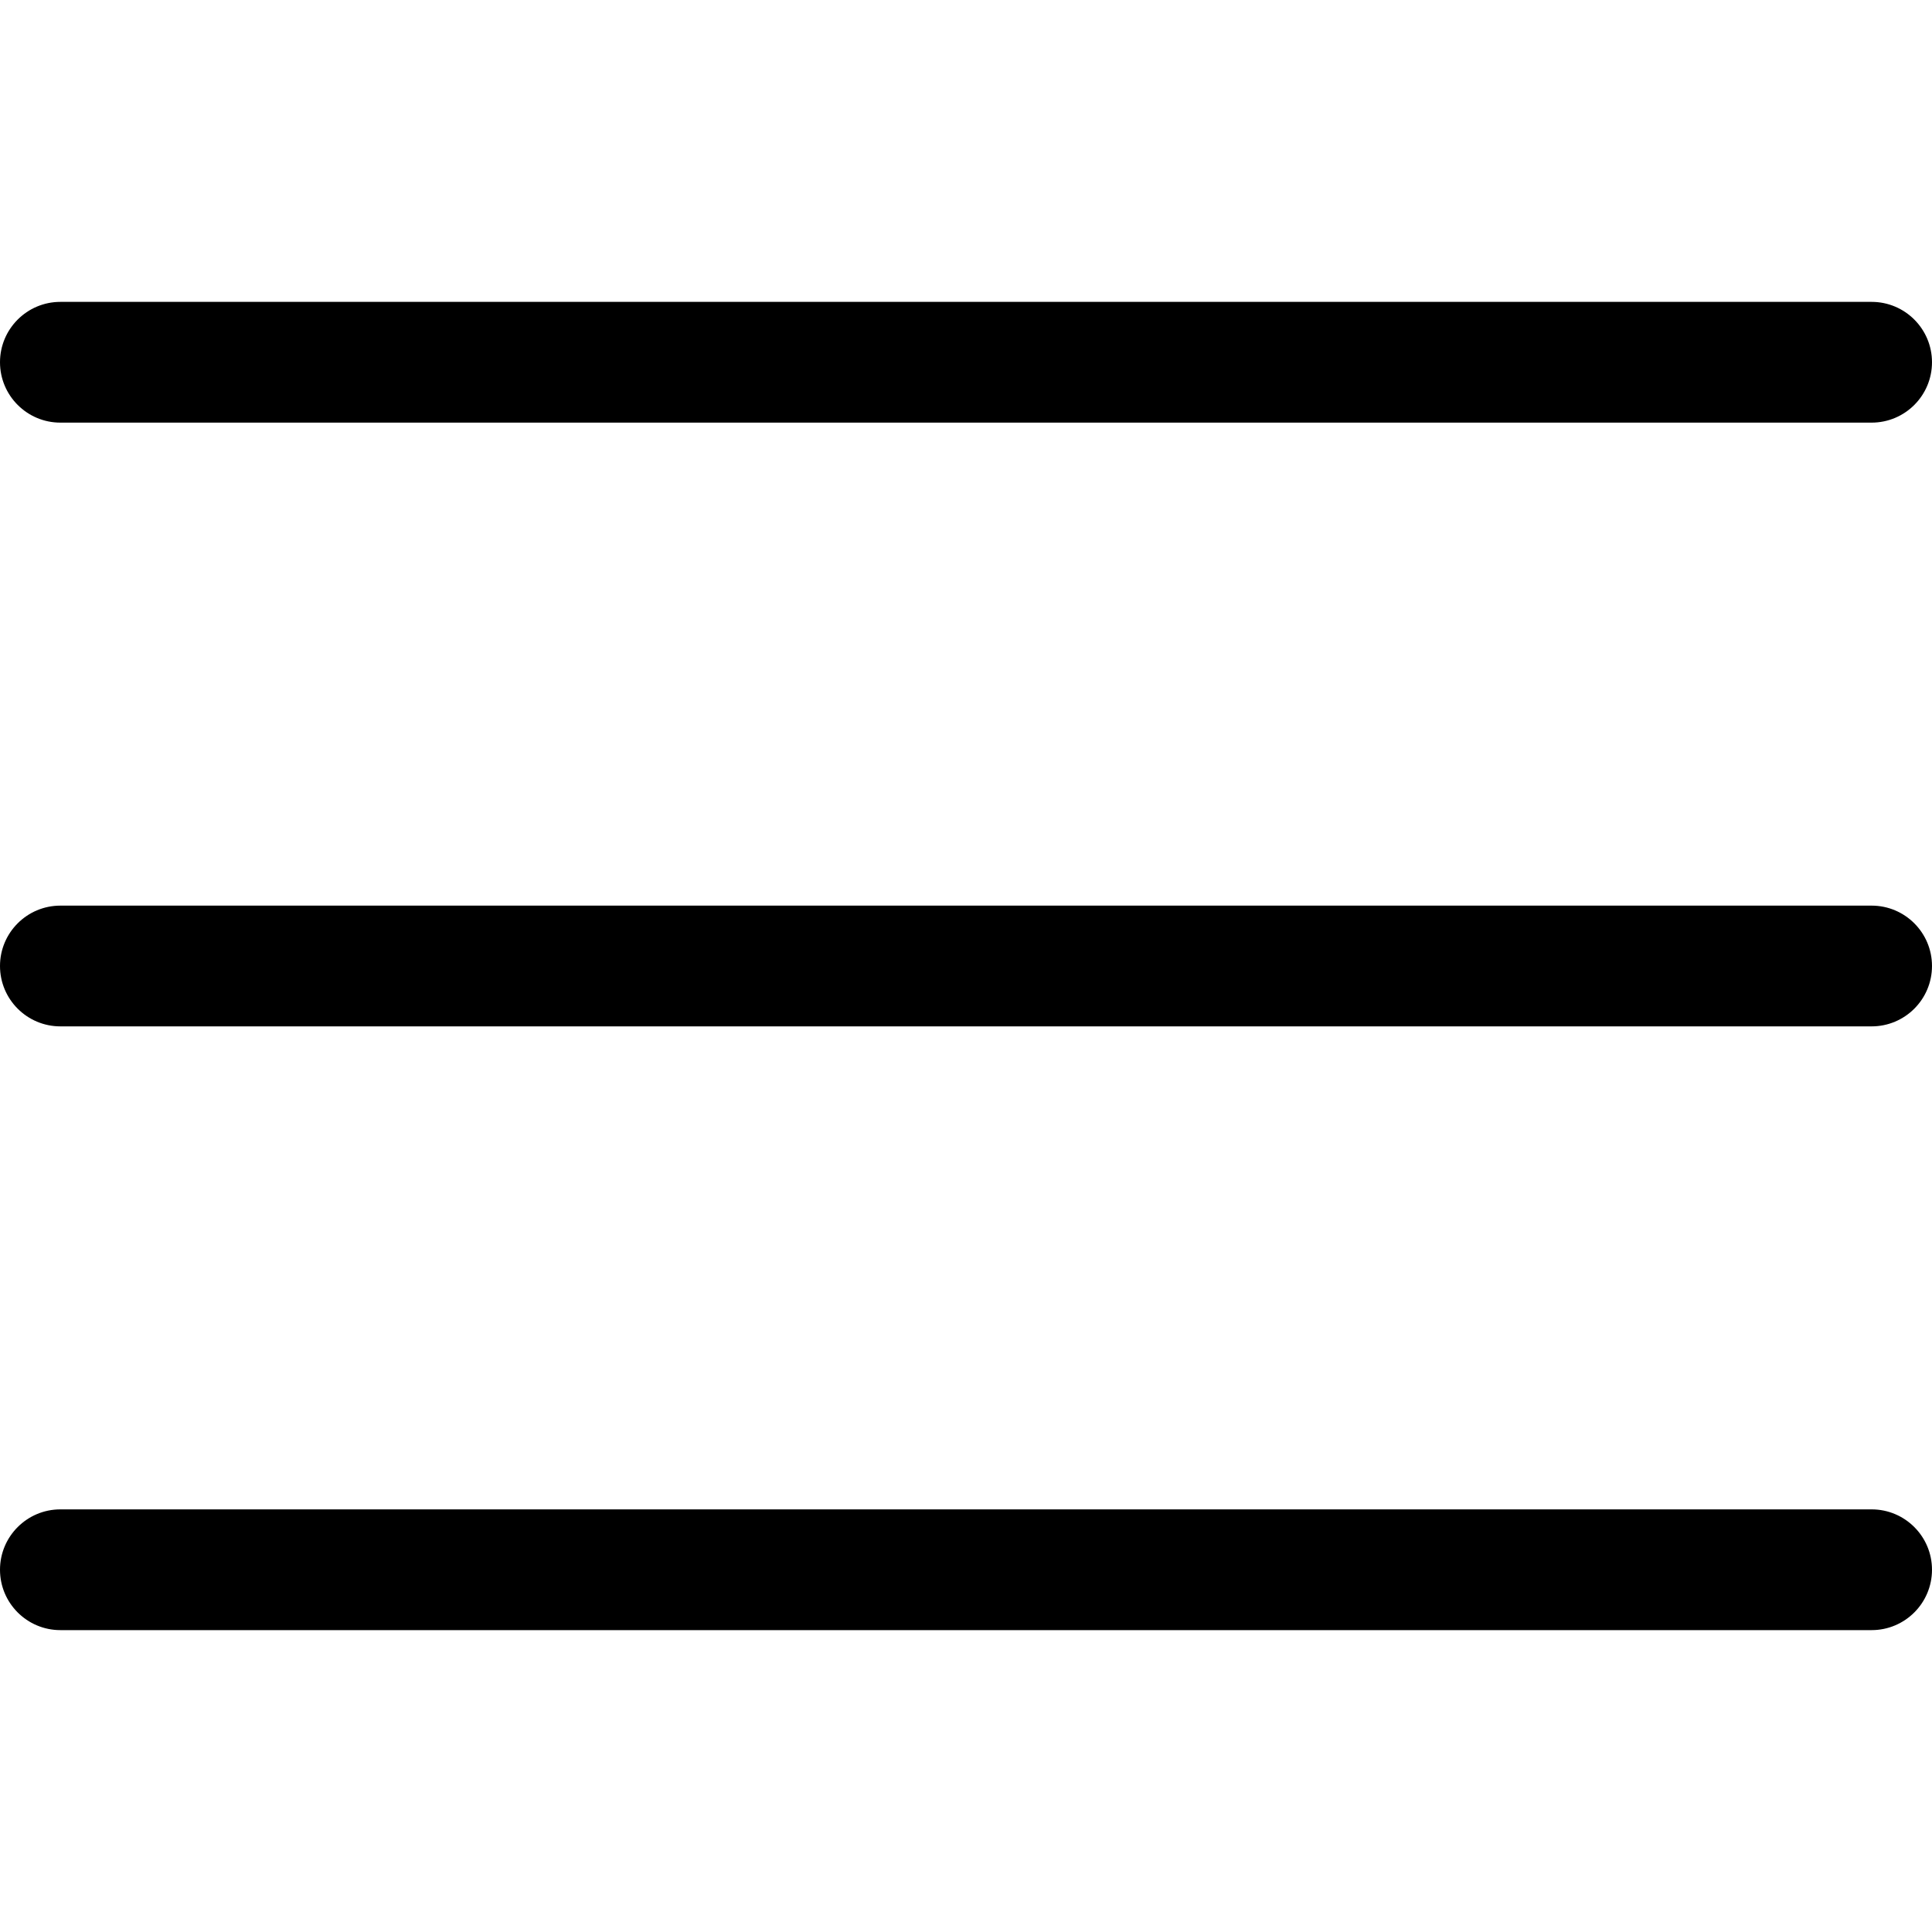
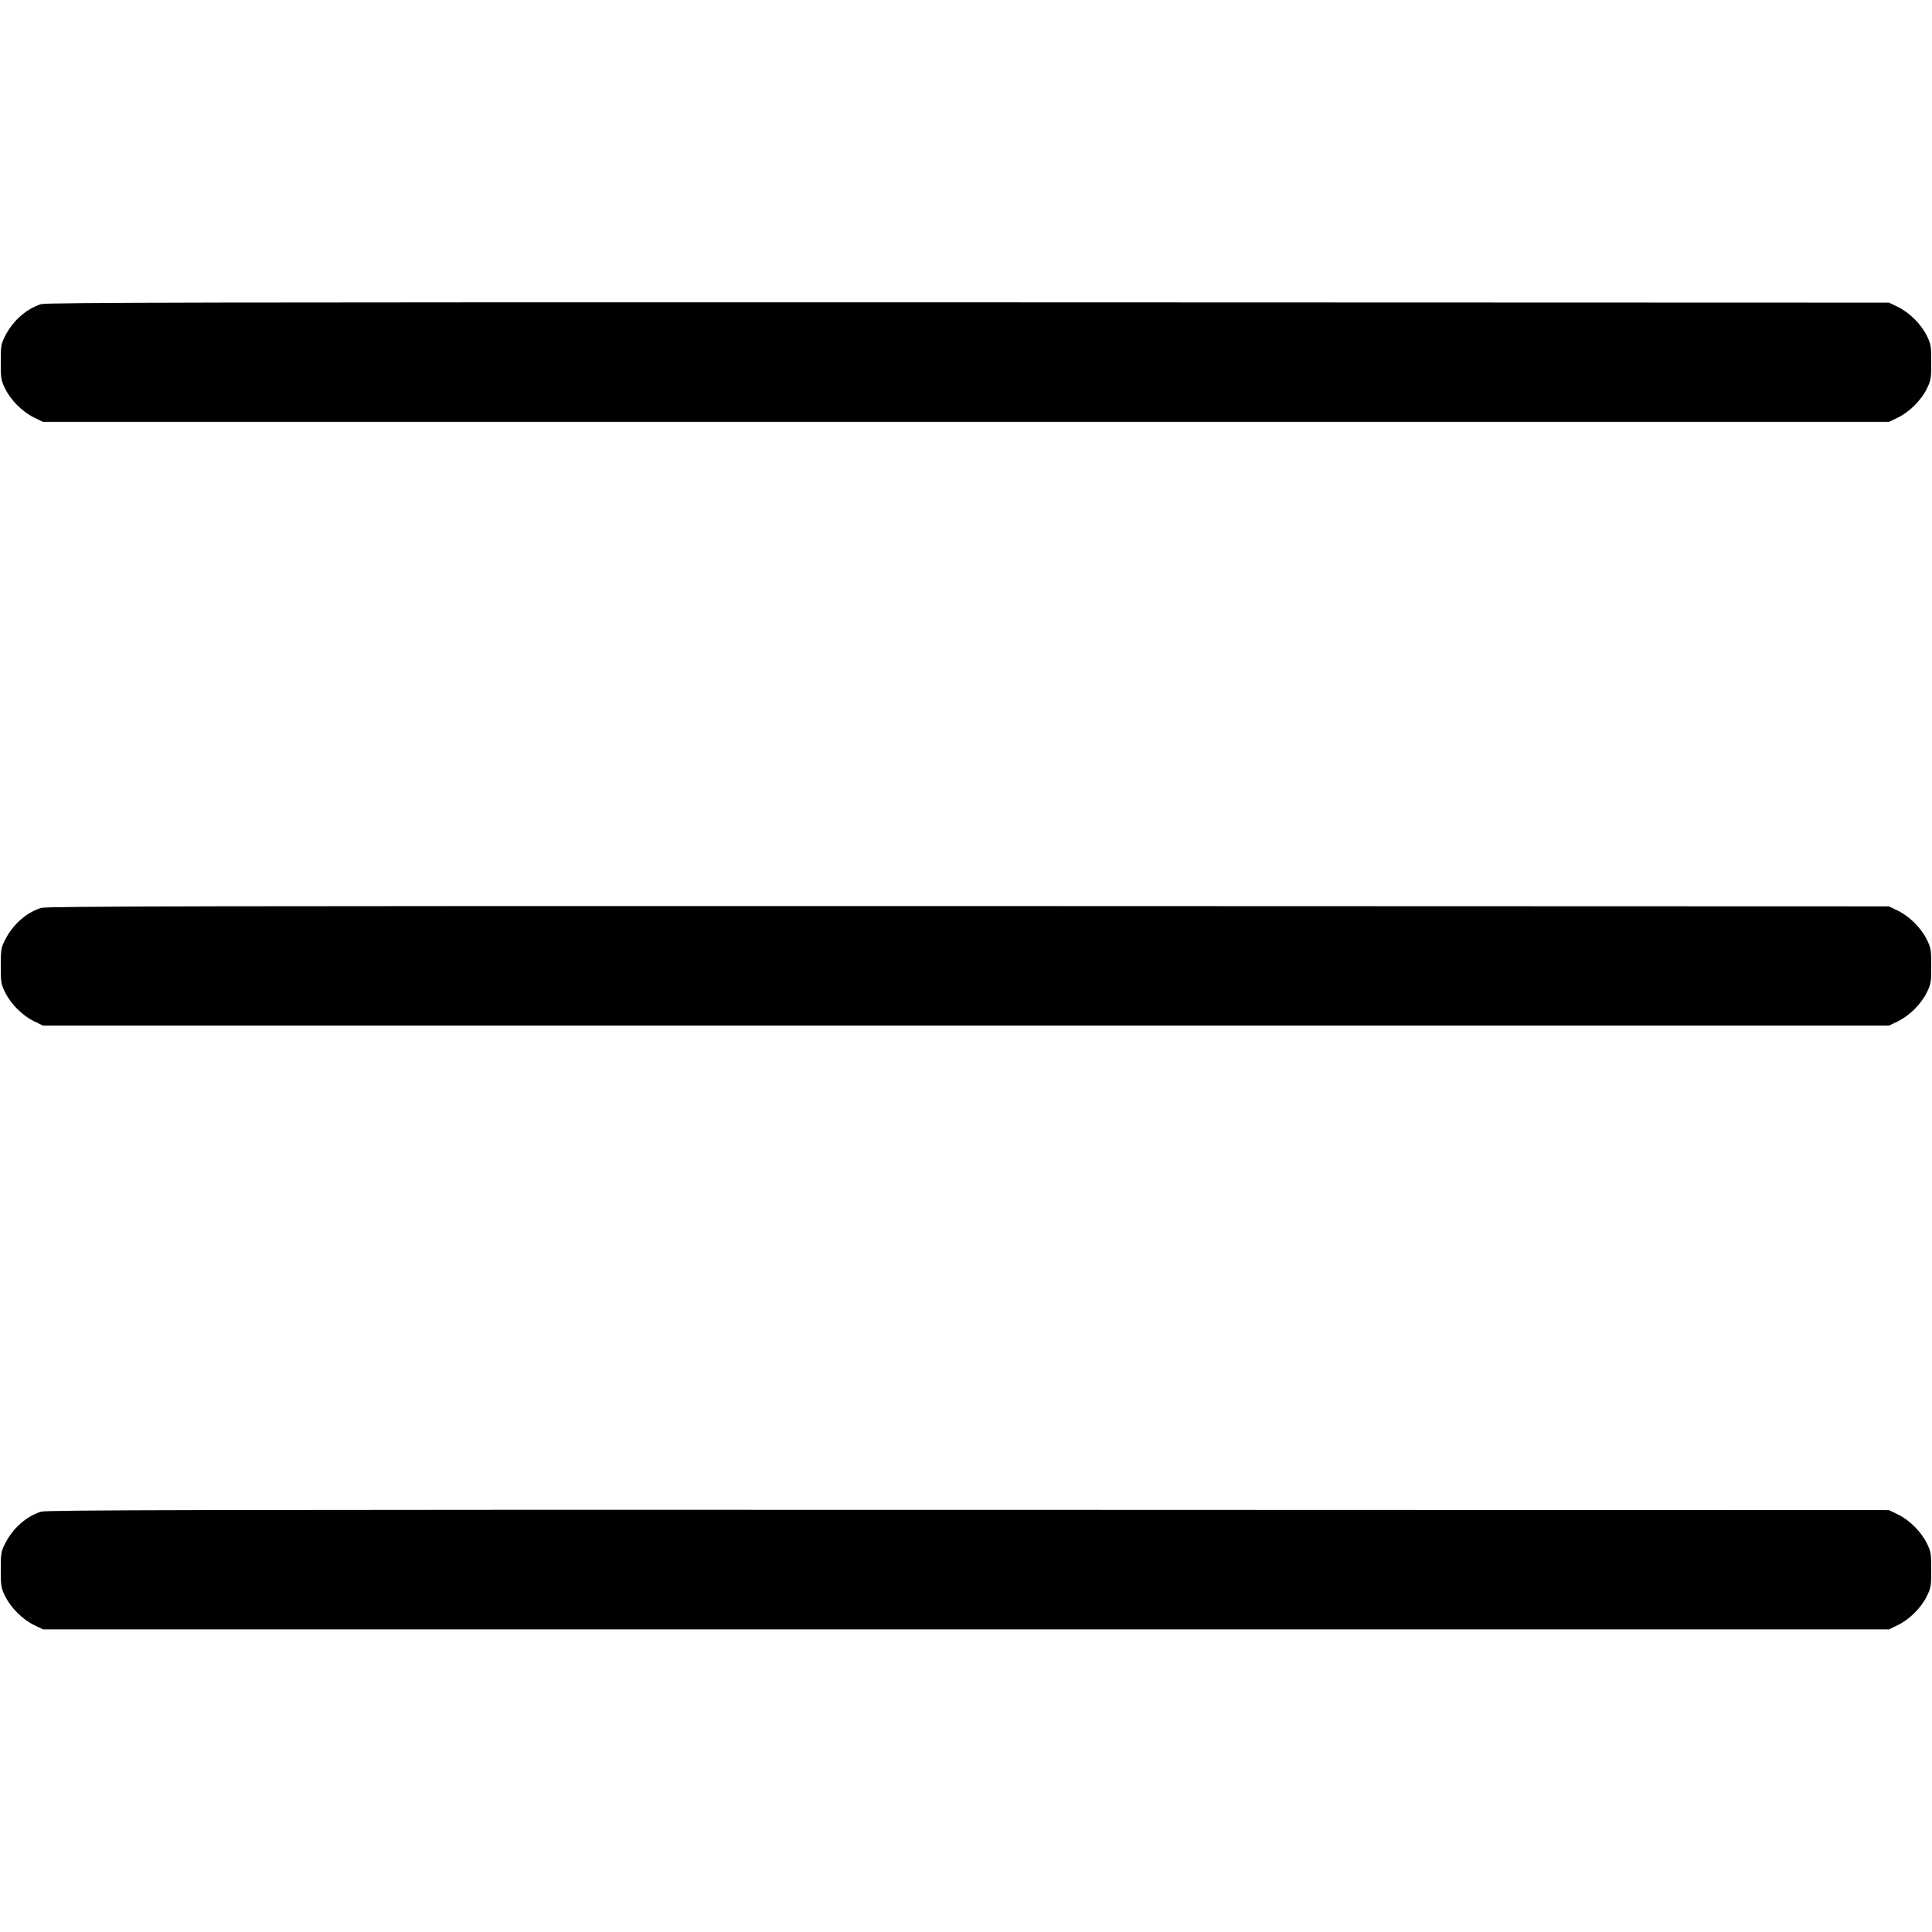
- <svg xmlns="http://www.w3.org/2000/svg" version="1.1" id="Capa_1" x="0px" y="0px" viewBox="0 0 384.97 384.97" style="enable-background:new 0 0 384.97 384.97;" xml:space="preserve">
-   <g>
-     <g id="Menu">
-       <path d="M12.03,84.212h360.909c6.641,0,12.03-5.39,12.03-12.03c0-6.641-5.39-12.03-12.03-12.03H12.03    C5.39,60.152,0,65.541,0,72.182C0,78.823,5.39,84.212,12.03,84.212z" />
-       <path d="M372.939,180.455H12.03c-6.641,0-12.03,5.39-12.03,12.03s5.39,12.03,12.03,12.03h360.909c6.641,0,12.03-5.39,12.03-12.03    S379.58,180.455,372.939,180.455z" />
-       <path d="M372.939,300.758H12.03c-6.641,0-12.03,5.39-12.03,12.03c0,6.641,5.39,12.03,12.03,12.03h360.909    c6.641,0,12.03-5.39,12.03-12.03C384.97,306.147,379.58,300.758,372.939,300.758z" />
-     </g>
-     <g>
- 	</g>
-     <g>
- 	</g>
-     <g>
- 	</g>
-     <g>
- 	</g>
-     <g>
- 	</g>
-     <g>
- 	</g>
+ <svg xmlns="http://www.w3.org/2000/svg" version="1.0" width="1280pt" height="1280pt" viewBox="0 0 1280 1280" preserveAspectRatio="xMidYMid meet">
+   <g transform="translate(0,1280) scale(0.1,-0.1)" fill="#000000" stroke="none">
+     <path d="M273 10785 c-100 -31 -190 -112 -241 -215 -25 -50 -27 -65 -27 -170 0 -107 2 -119 29 -175 38 -77 114 -153 191 -191 l60 -29 6115 0 6115 0 60 29 c77 38 153 114 191 191 27 56 29 68 29 175 0 107 -2 119 -29 175 -38 77 -114 153 -191 191 l-60 29 -6100 2 c-5048 1 -6107 -1 -6142 -12z" />
+     <path d="M273 6785 c-100 -31 -190 -112 -241 -215 -25 -50 -27 -65 -27 -170 0 -107 2 -119 29 -175 38 -77 114 -153 191 -191 l60 -29 6115 0 6115 0 60 29 c77 38 153 114 191 191 27 56 29 68 29 175 0 107 -2 119 -29 175 -38 77 -114 153 -191 191 l-60 29 -6100 2 c-5048 1 -6107 -1 -6142 -12z" />
+     <path d="M273 2785 c-100 -31 -190 -112 -241 -215 -25 -50 -27 -65 -27 -170 0 -107 2 -119 29 -175 38 -77 114 -153 191 -191 l60 -29 6115 0 6115 0 60 29 c77 38 153 114 191 191 27 56 29 68 29 175 0 107 -2 119 -29 175 -38 77 -114 153 -191 191 l-60 29 -6100 2 c-5048 1 -6107 -1 -6142 -12z" />
  </g>
-   <g>
- </g>
-   <g>
- </g>
-   <g>
- </g>
-   <g>
- </g>
-   <g>
- </g>
-   <g>
- </g>
-   <g>
- </g>
-   <g>
- </g>
-   <g>
- </g>
-   <g>
- </g>
-   <g>
- </g>
-   <g>
- </g>
-   <g>
- </g>
-   <g>
- </g>
-   <g>
- </g>
</svg>
